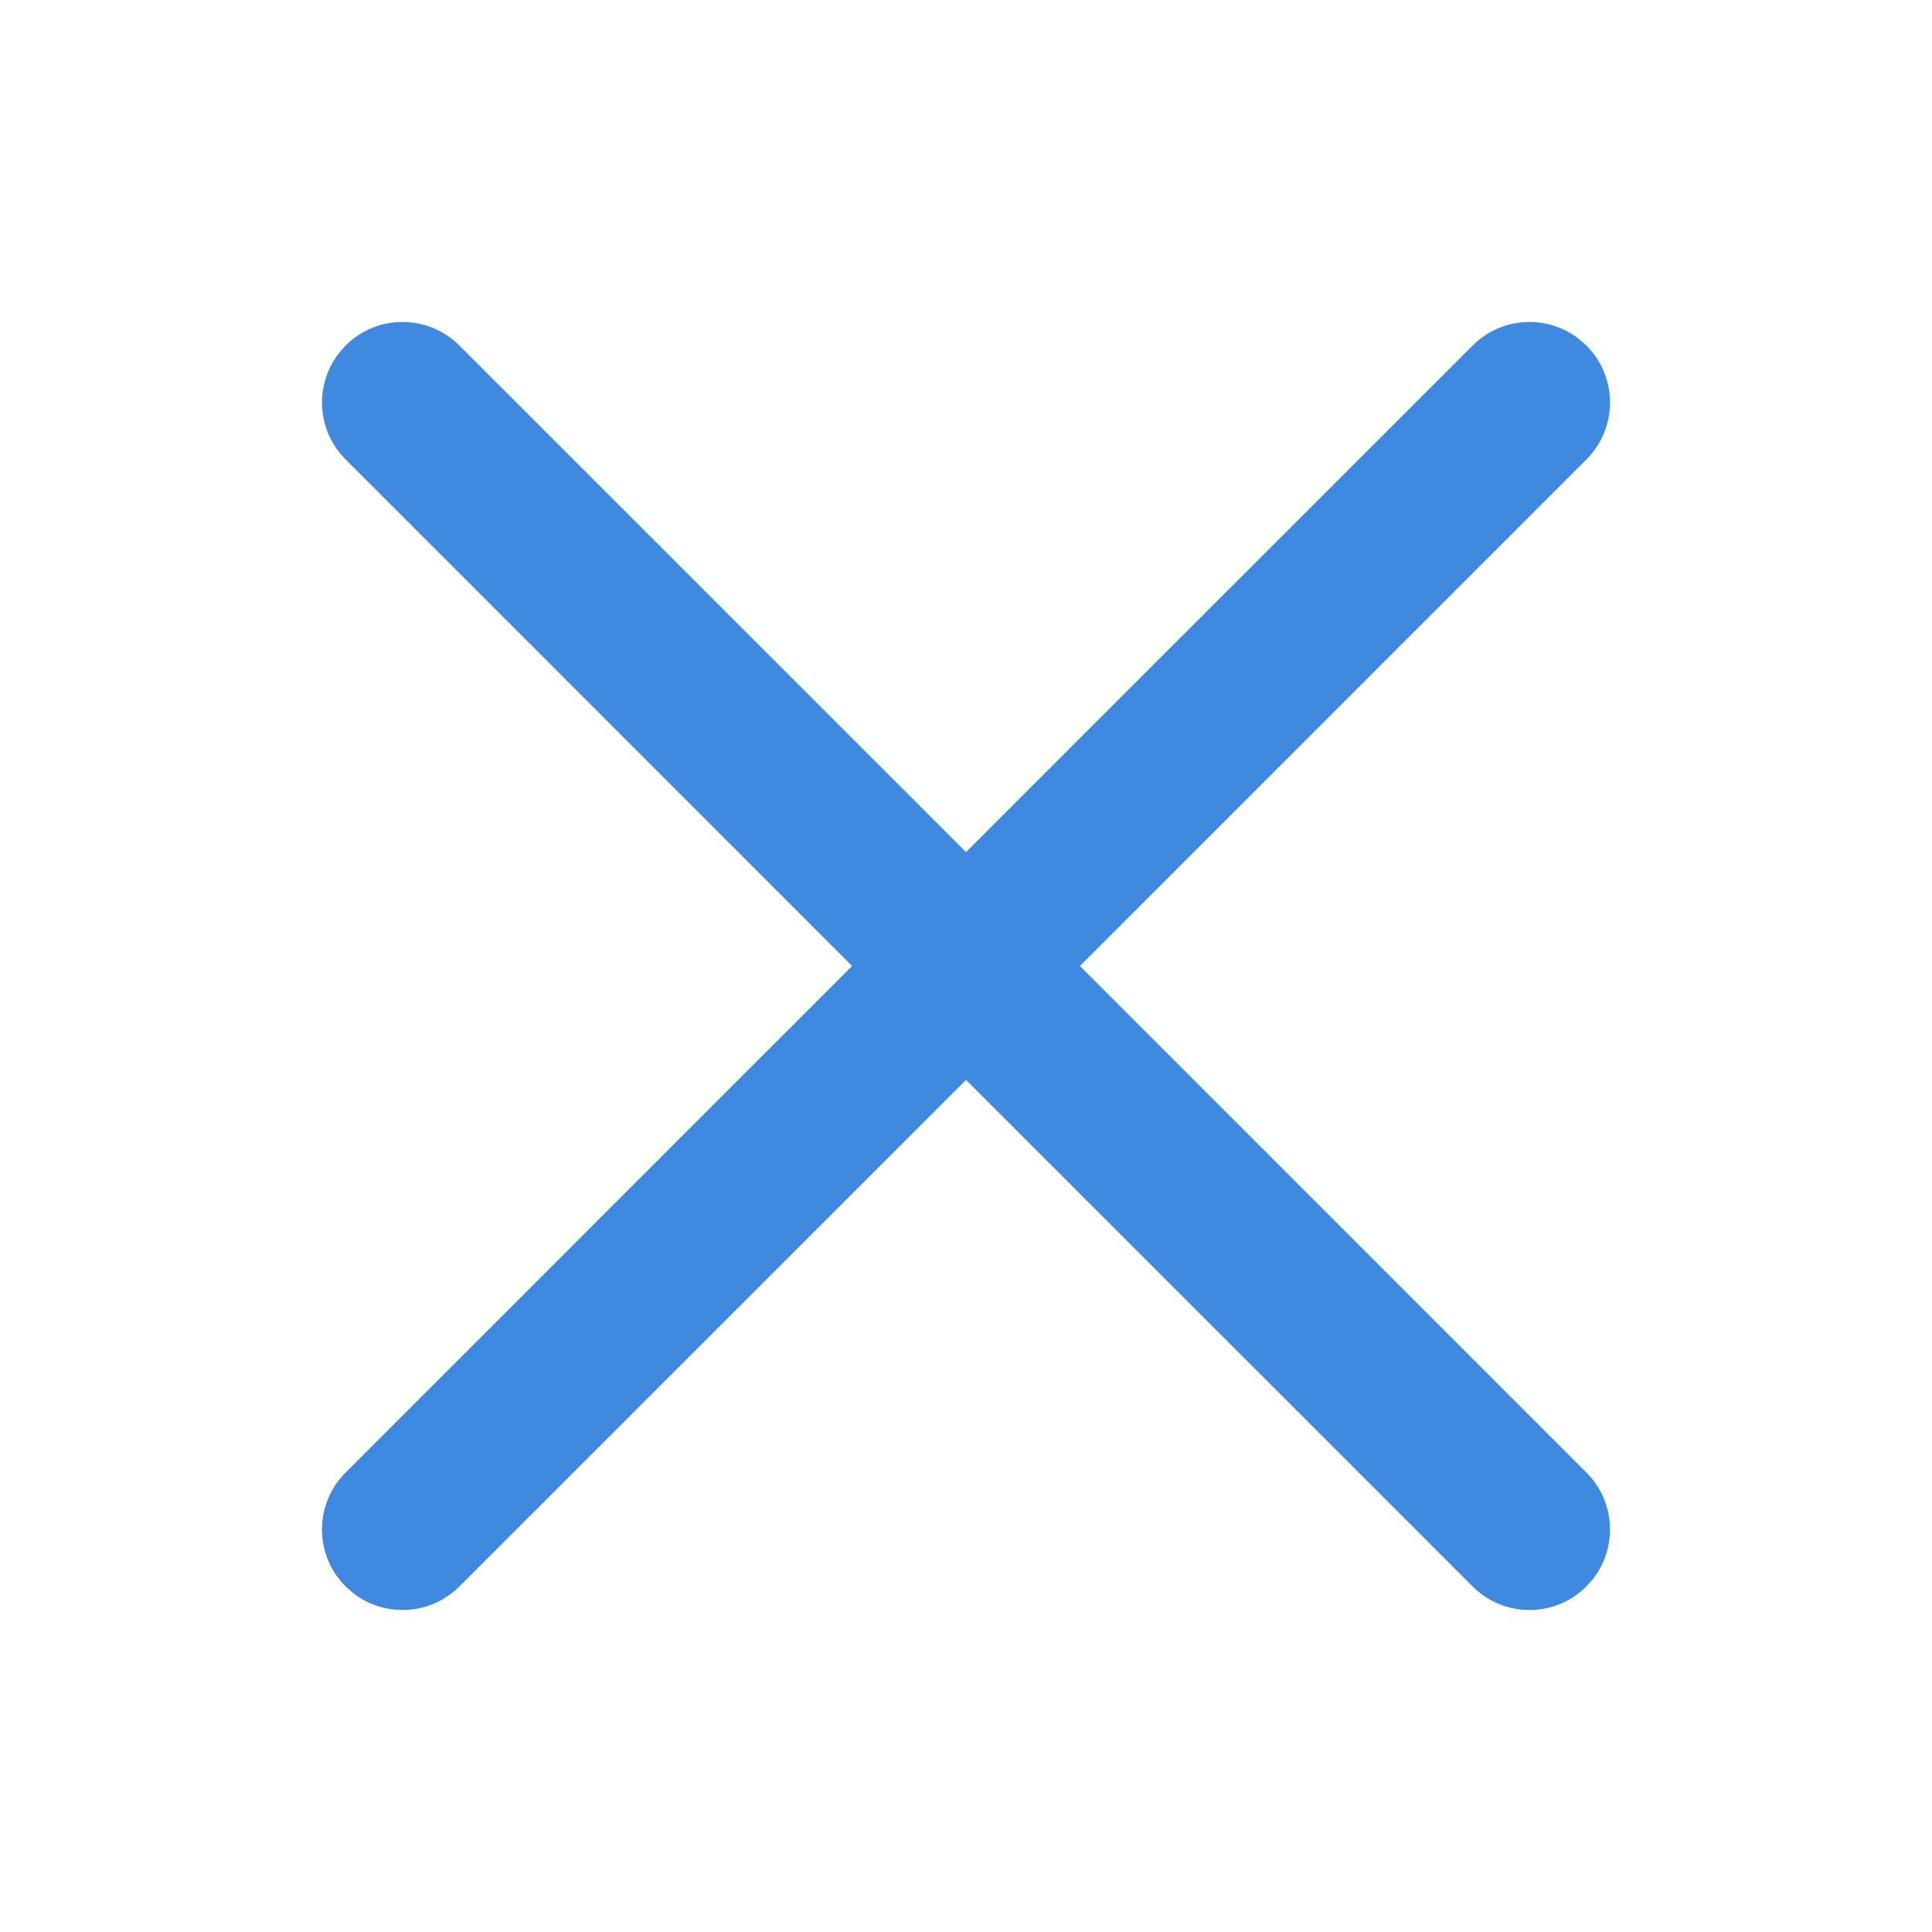
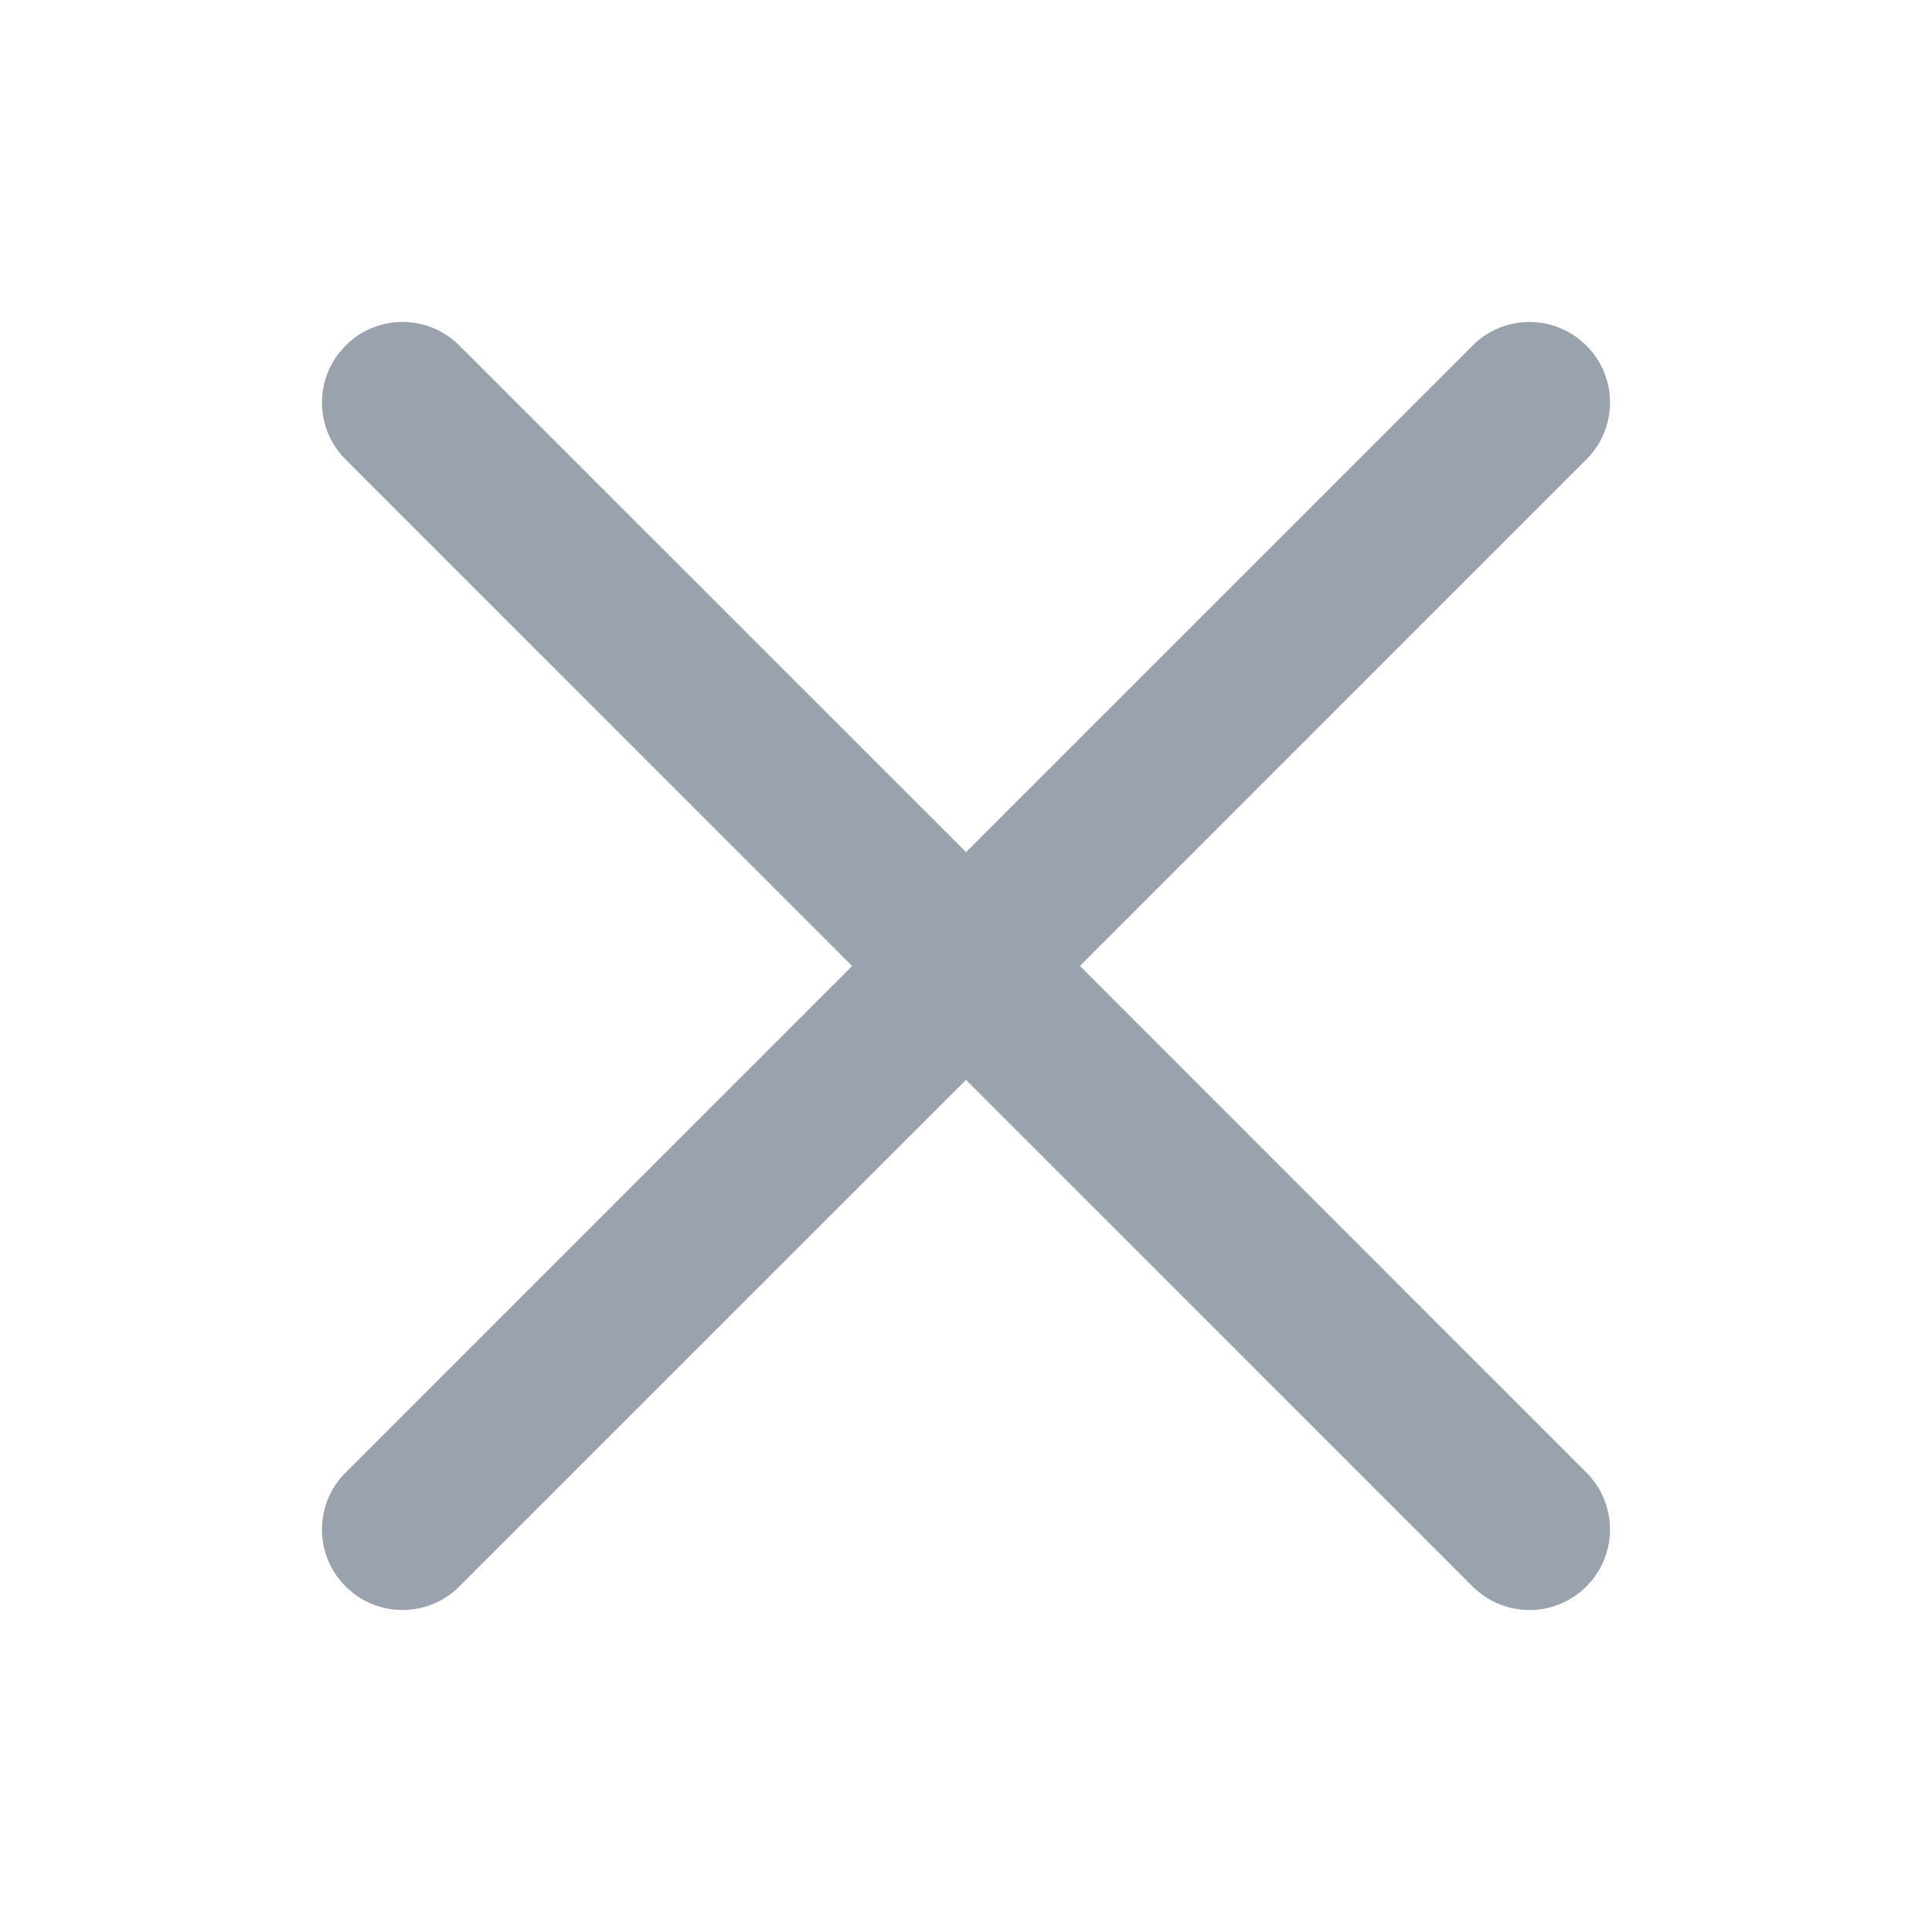
<svg xmlns="http://www.w3.org/2000/svg" width="24px" height="24px" viewBox="0 0 24 24" version="1.1">
  <g id="Icons/ic-close" stroke="none" stroke-width="1" fill="none" fill-rule="evenodd">
    <g>
      <rect id="Rectangle" x="0" y="0" width="24" height="24" />
-       <g id="cancel_outline_28-@-close" transform="translate(4, 4)" fill="#3F8AE0">
+       <g id="cancel_outline_28-@-close" transform="translate(4, 4)" fill="#99a2ad">
        <path d="M0.293,0.293 C0.683,-0.098 1.317,-0.098 1.707,0.293 L8,6.585 L14.293,0.293 C14.653,-0.068 15.221,-0.095 15.613,0.21 L15.707,0.293 C16.098,0.683 16.098,1.317 15.707,1.707 L9.415,8 L15.707,14.293 C16.068,14.653 16.095,15.221 15.79,15.613 L15.707,15.707 C15.317,16.098 14.683,16.098 14.293,15.707 L8,9.415 L1.707,15.707 C1.347,16.068 0.779,16.095 0.387,15.79 L0.293,15.707 C-0.098,15.317 -0.098,14.683 0.293,14.293 L6.585,8 L0.293,1.707 C-0.068,1.347 -0.095,0.779 0.21,0.387 L0.293,0.293 Z" id="Path" />
      </g>
    </g>
  </g>
</svg>
